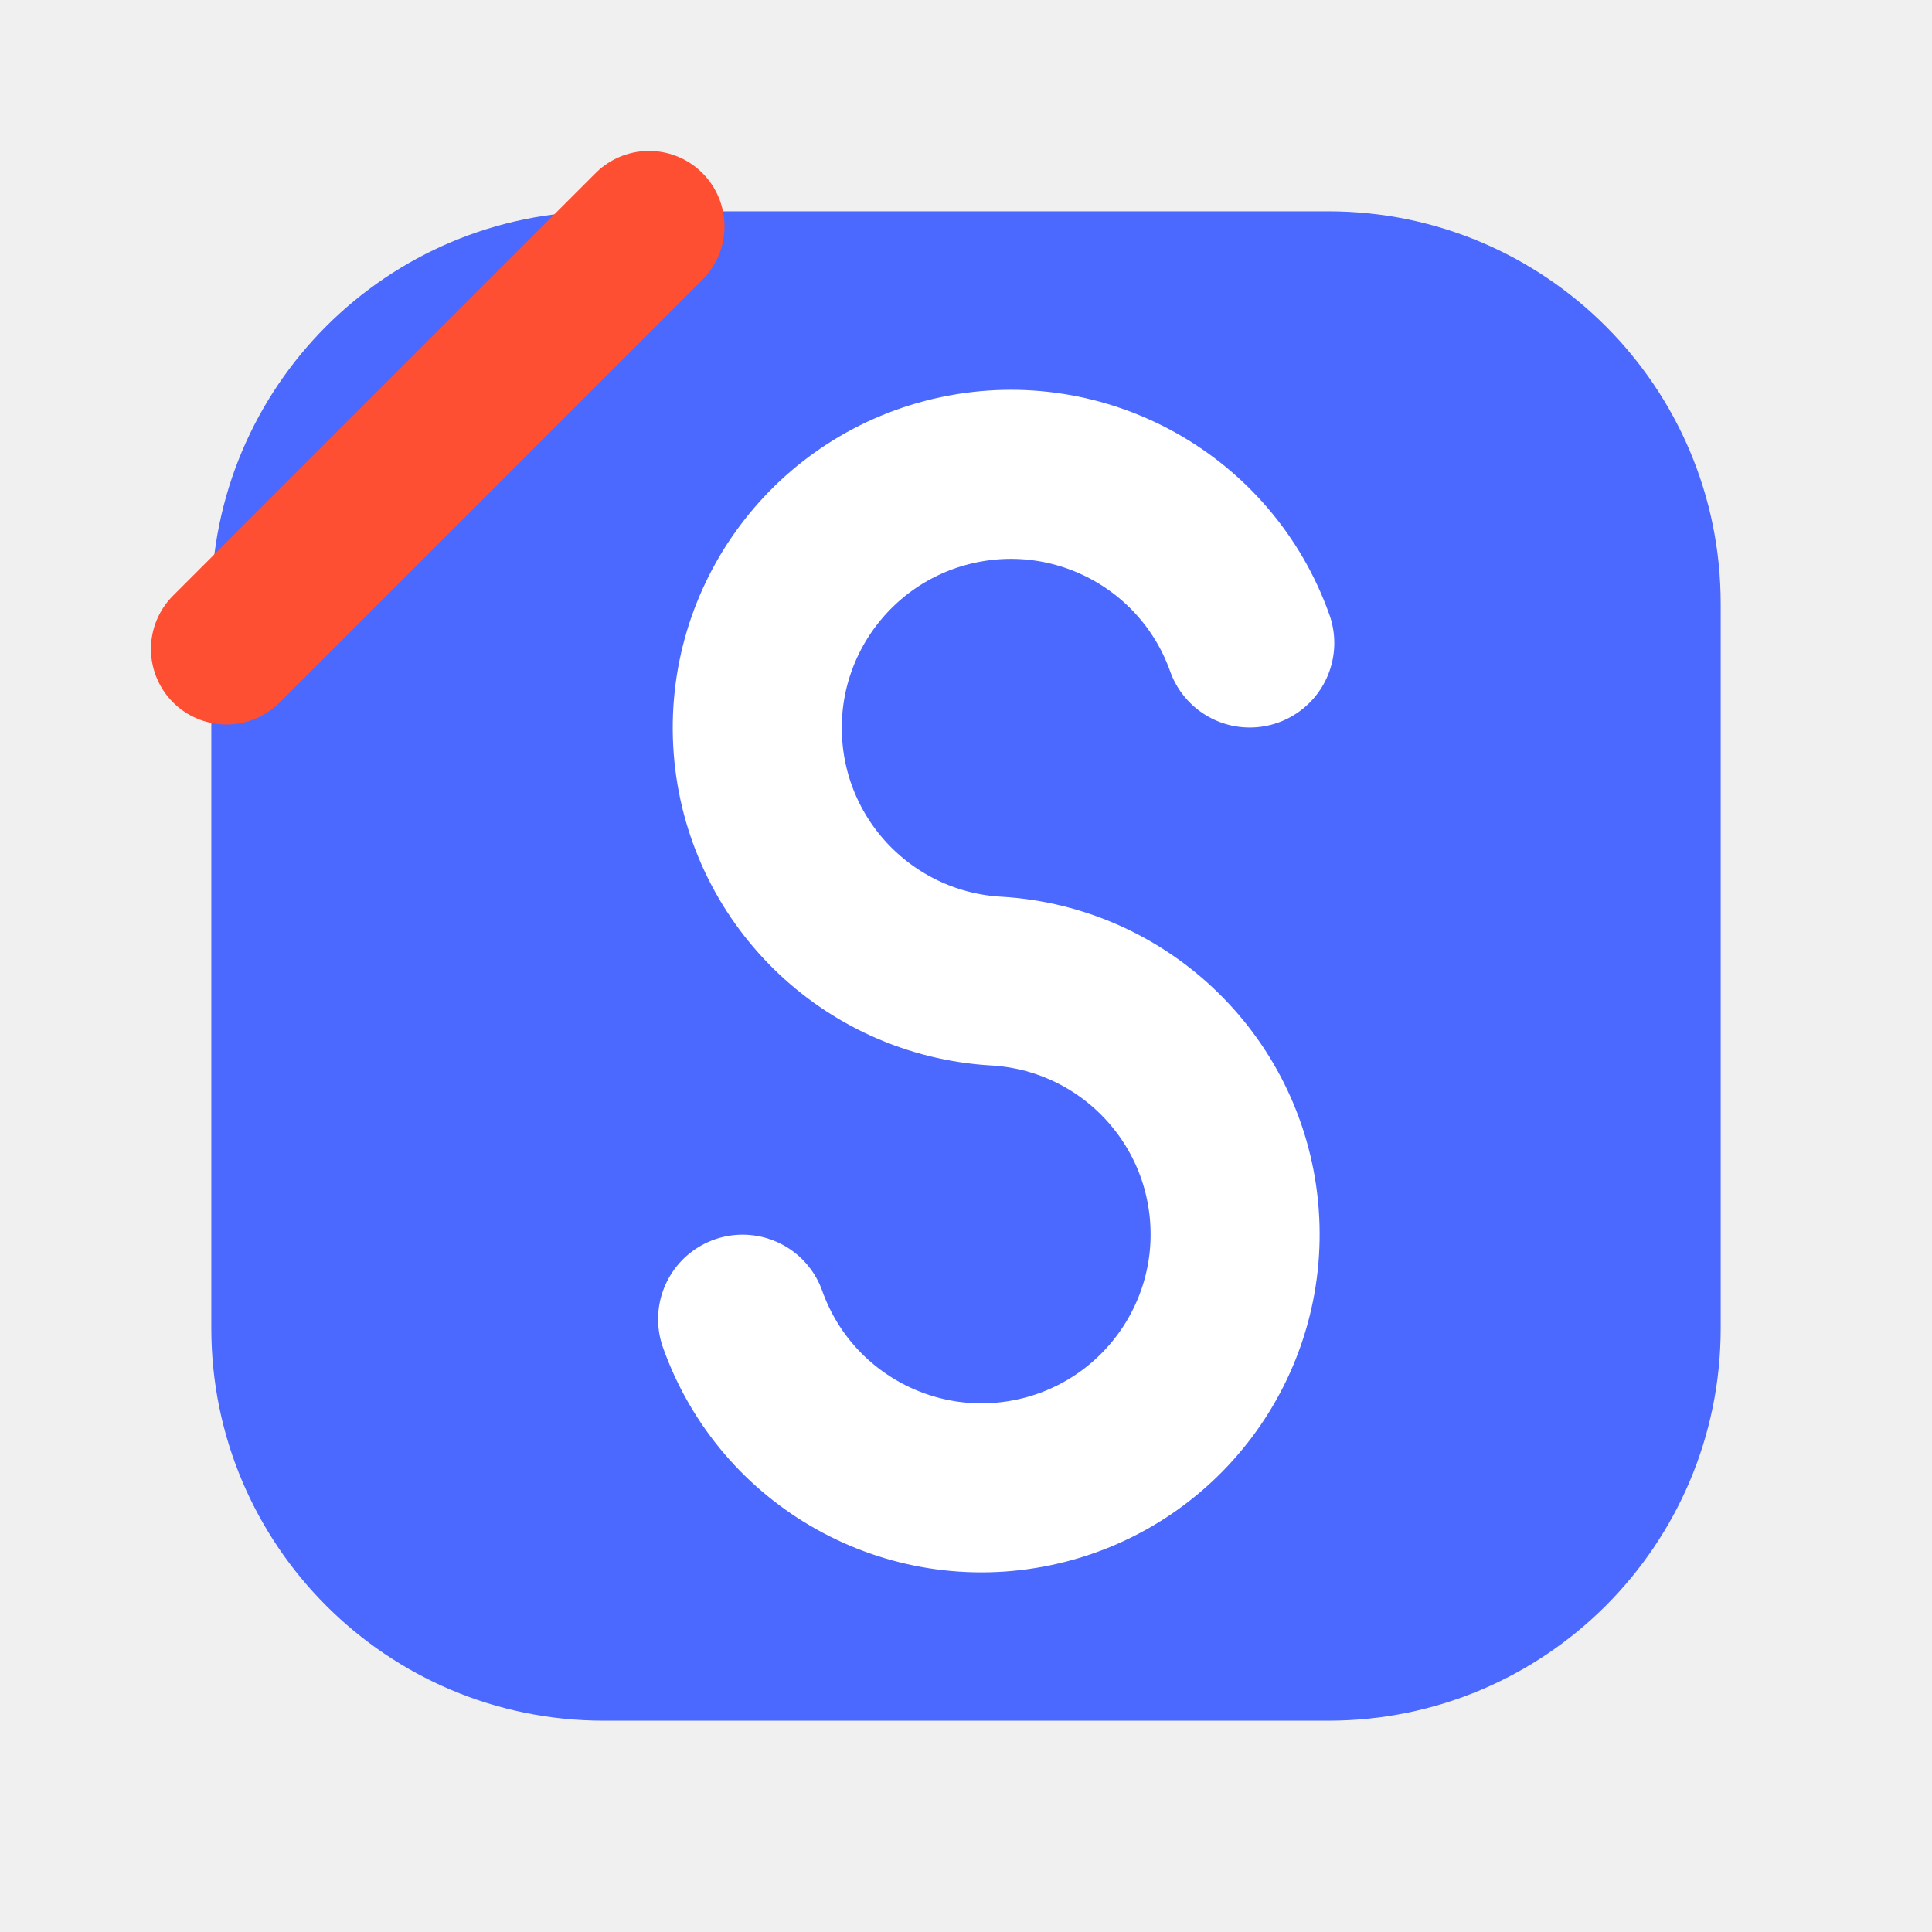
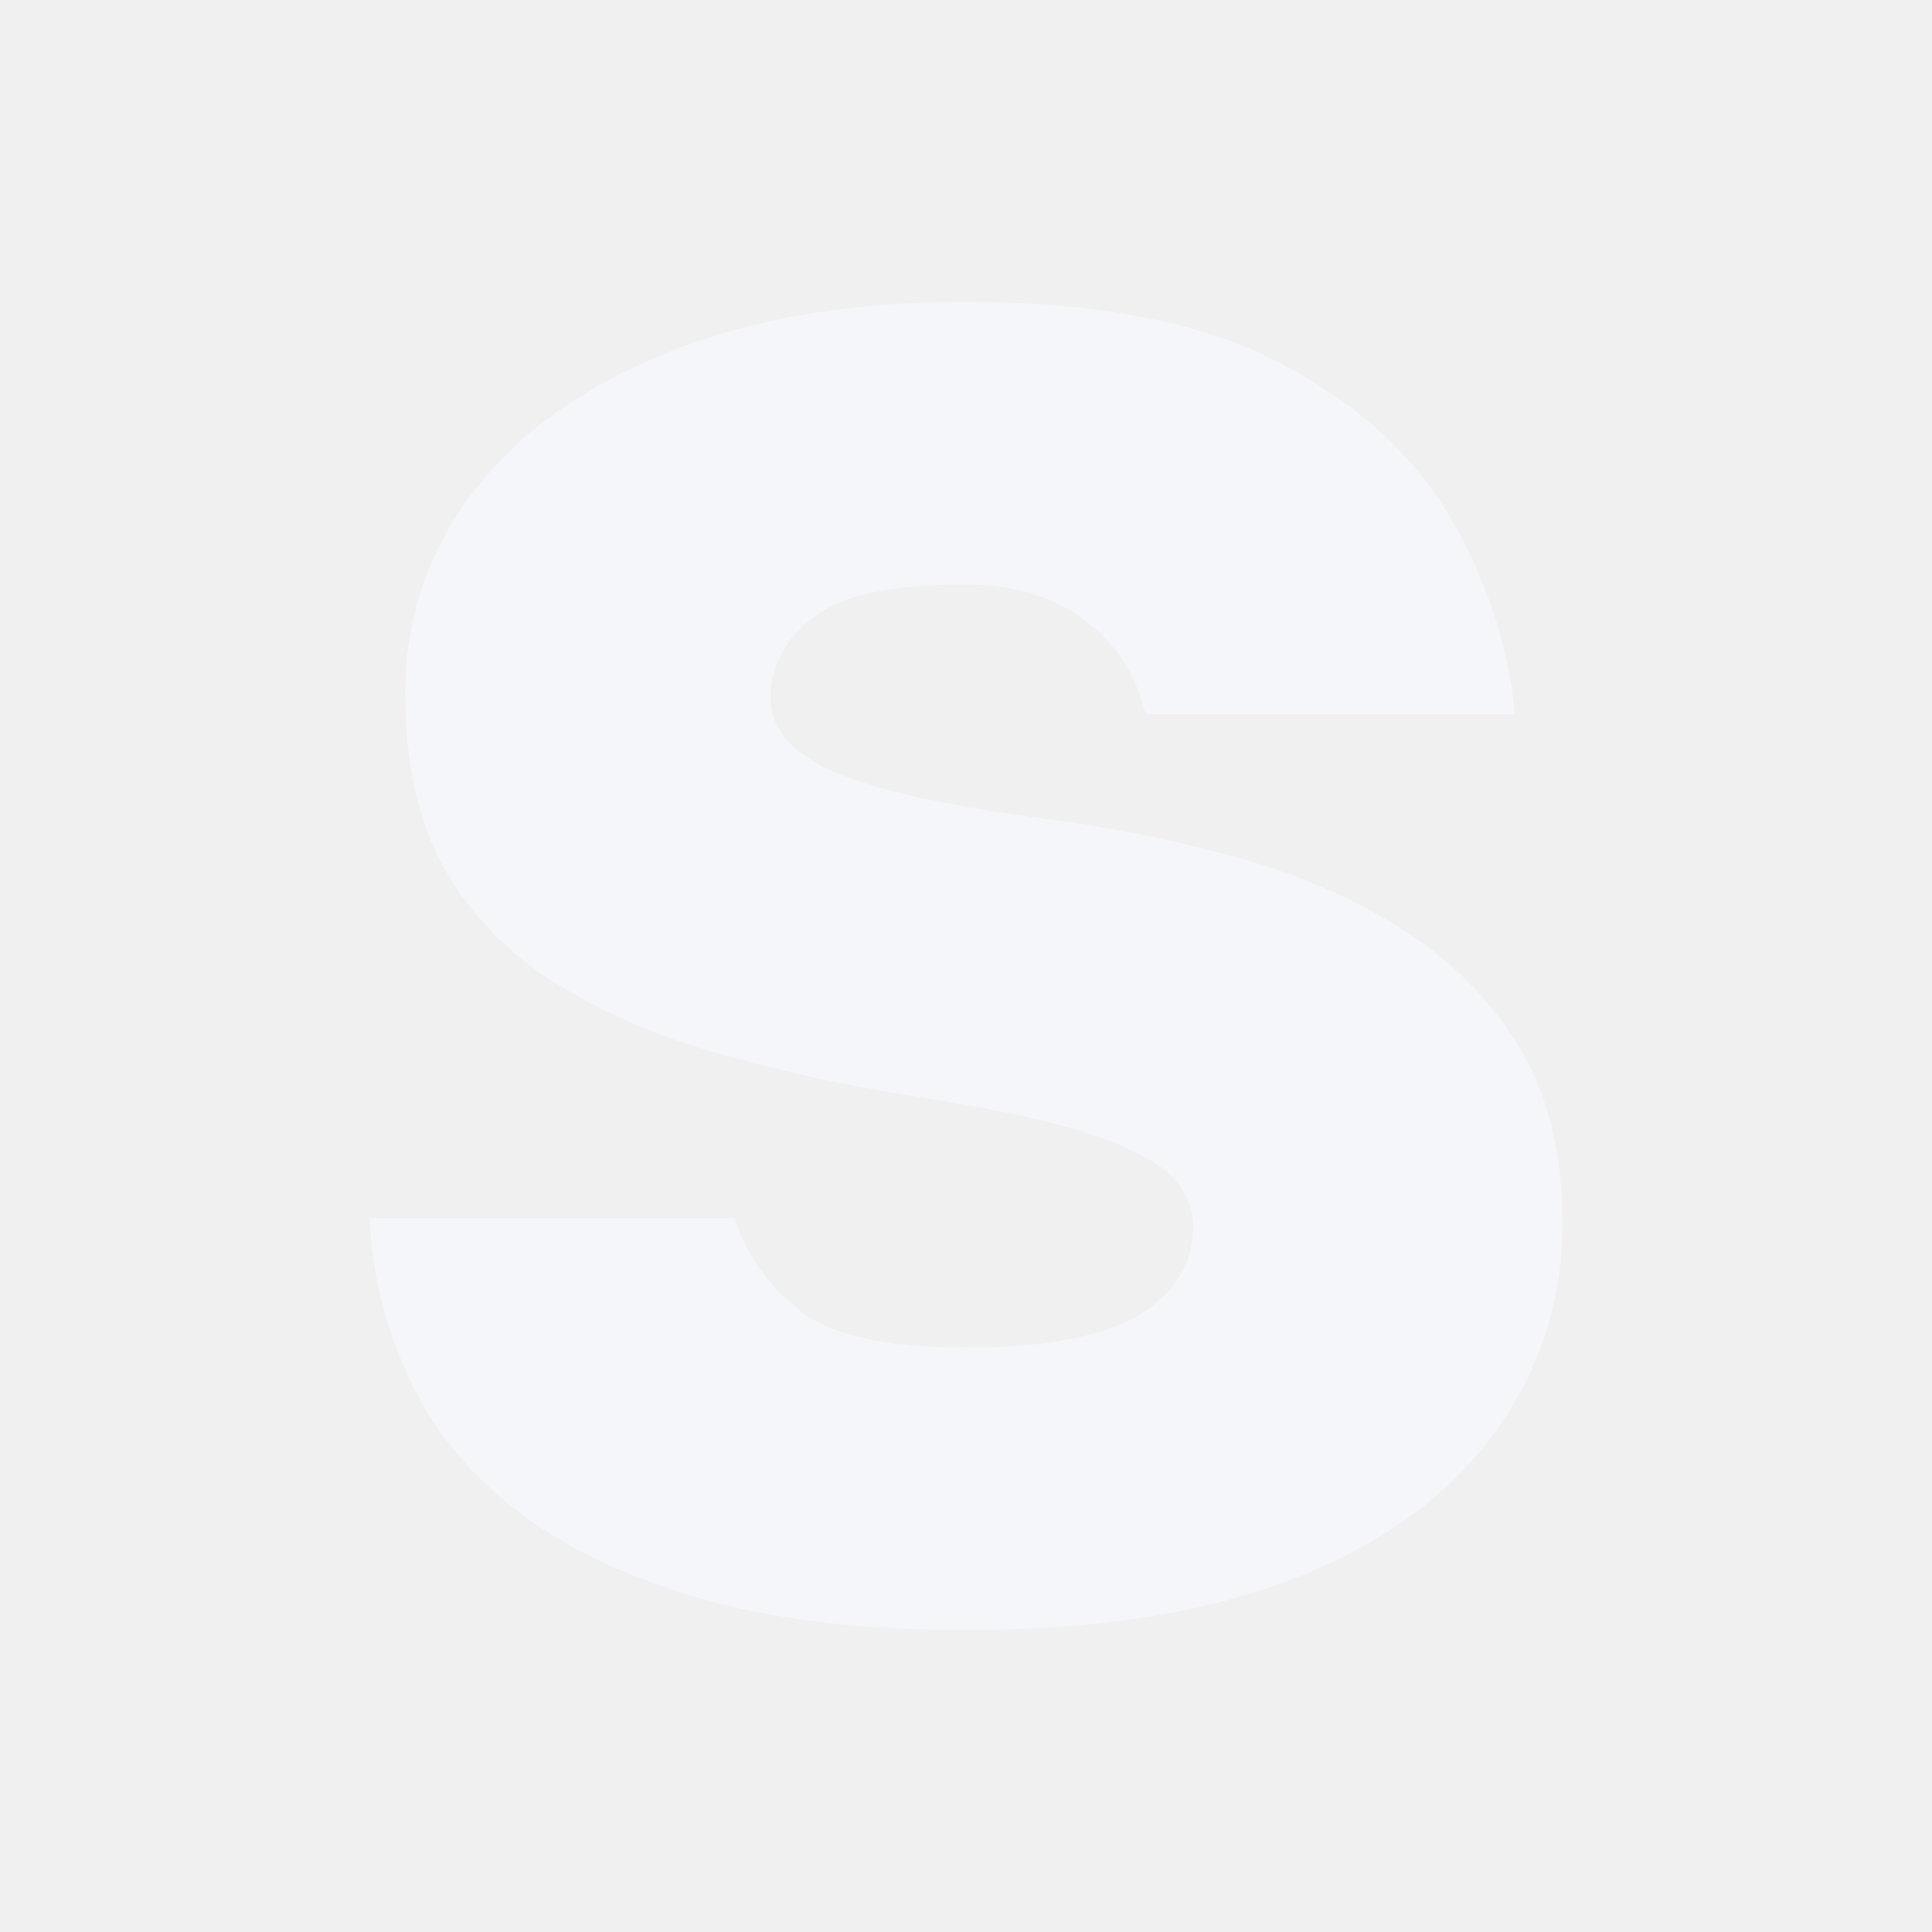
<svg xmlns="http://www.w3.org/2000/svg" viewBox="0 0 64 64" role="img" aria-label="Stepler">
-   <rect x="7" y="7" width="50" height="50" rx="13" fill="#4B68FF" />
-   <path d="M42.5 17A10.5 10.5 0 1 0 32 31A10.5 10.5 0 1 1 21.5 45" fill="none" stroke="#FFFFFF" stroke-width="7" stroke-linecap="round" transform="translate(33 32.5) scale(0.8) translate(-32 -31)" />
-   <path d="M7.5 21.5L21.5 7.5" stroke="#FF4F32" stroke-width="5" stroke-linecap="round" />
+   <path d="M31.934 54.0Q26.806 54.0 23.129 52.926Q19.451 51.851 17.085 50.013Q14.719 48.174 13.546 45.649Q12.373 43.125 12.241 40.344H24.342Q24.869 42.084 26.431 43.362Q27.993 44.641 31.934 44.641Q35.994 44.641 37.76 43.54Q39.527 42.44 39.527 40.608Q39.527 39.698 38.775 38.94Q38.024 38.182 35.994 37.53Q33.964 36.877 30.168 36.297Q26.701 35.744 23.63 34.847Q20.558 33.951 18.278 32.488Q15.998 31.025 14.712 28.751Q13.427 26.477 13.427 22.944Q13.427 19.293 15.622 16.367Q17.817 13.44 22.008 11.72Q26.2 10.0 31.934 10.0Q38.538 10.0 42.387 12.017Q46.236 14.034 48.055 17.164Q49.874 20.295 50.177 23.656H37.945Q37.47 21.679 35.895 20.519Q34.32 19.359 31.934 19.359Q28.322 19.359 26.925 20.46Q25.528 21.56 25.528 23.103Q25.528 24.711 27.769 25.627Q30.01 26.543 34.834 27.149Q38.314 27.624 41.346 28.513Q44.378 29.403 46.717 30.959Q49.057 32.514 50.408 34.834Q51.759 37.154 51.759 40.502Q51.759 44.391 49.485 47.495Q47.212 50.599 42.842 52.3Q38.472 54.0 31.934 54.0Z" fill="#F5F6FA" />
</svg>
